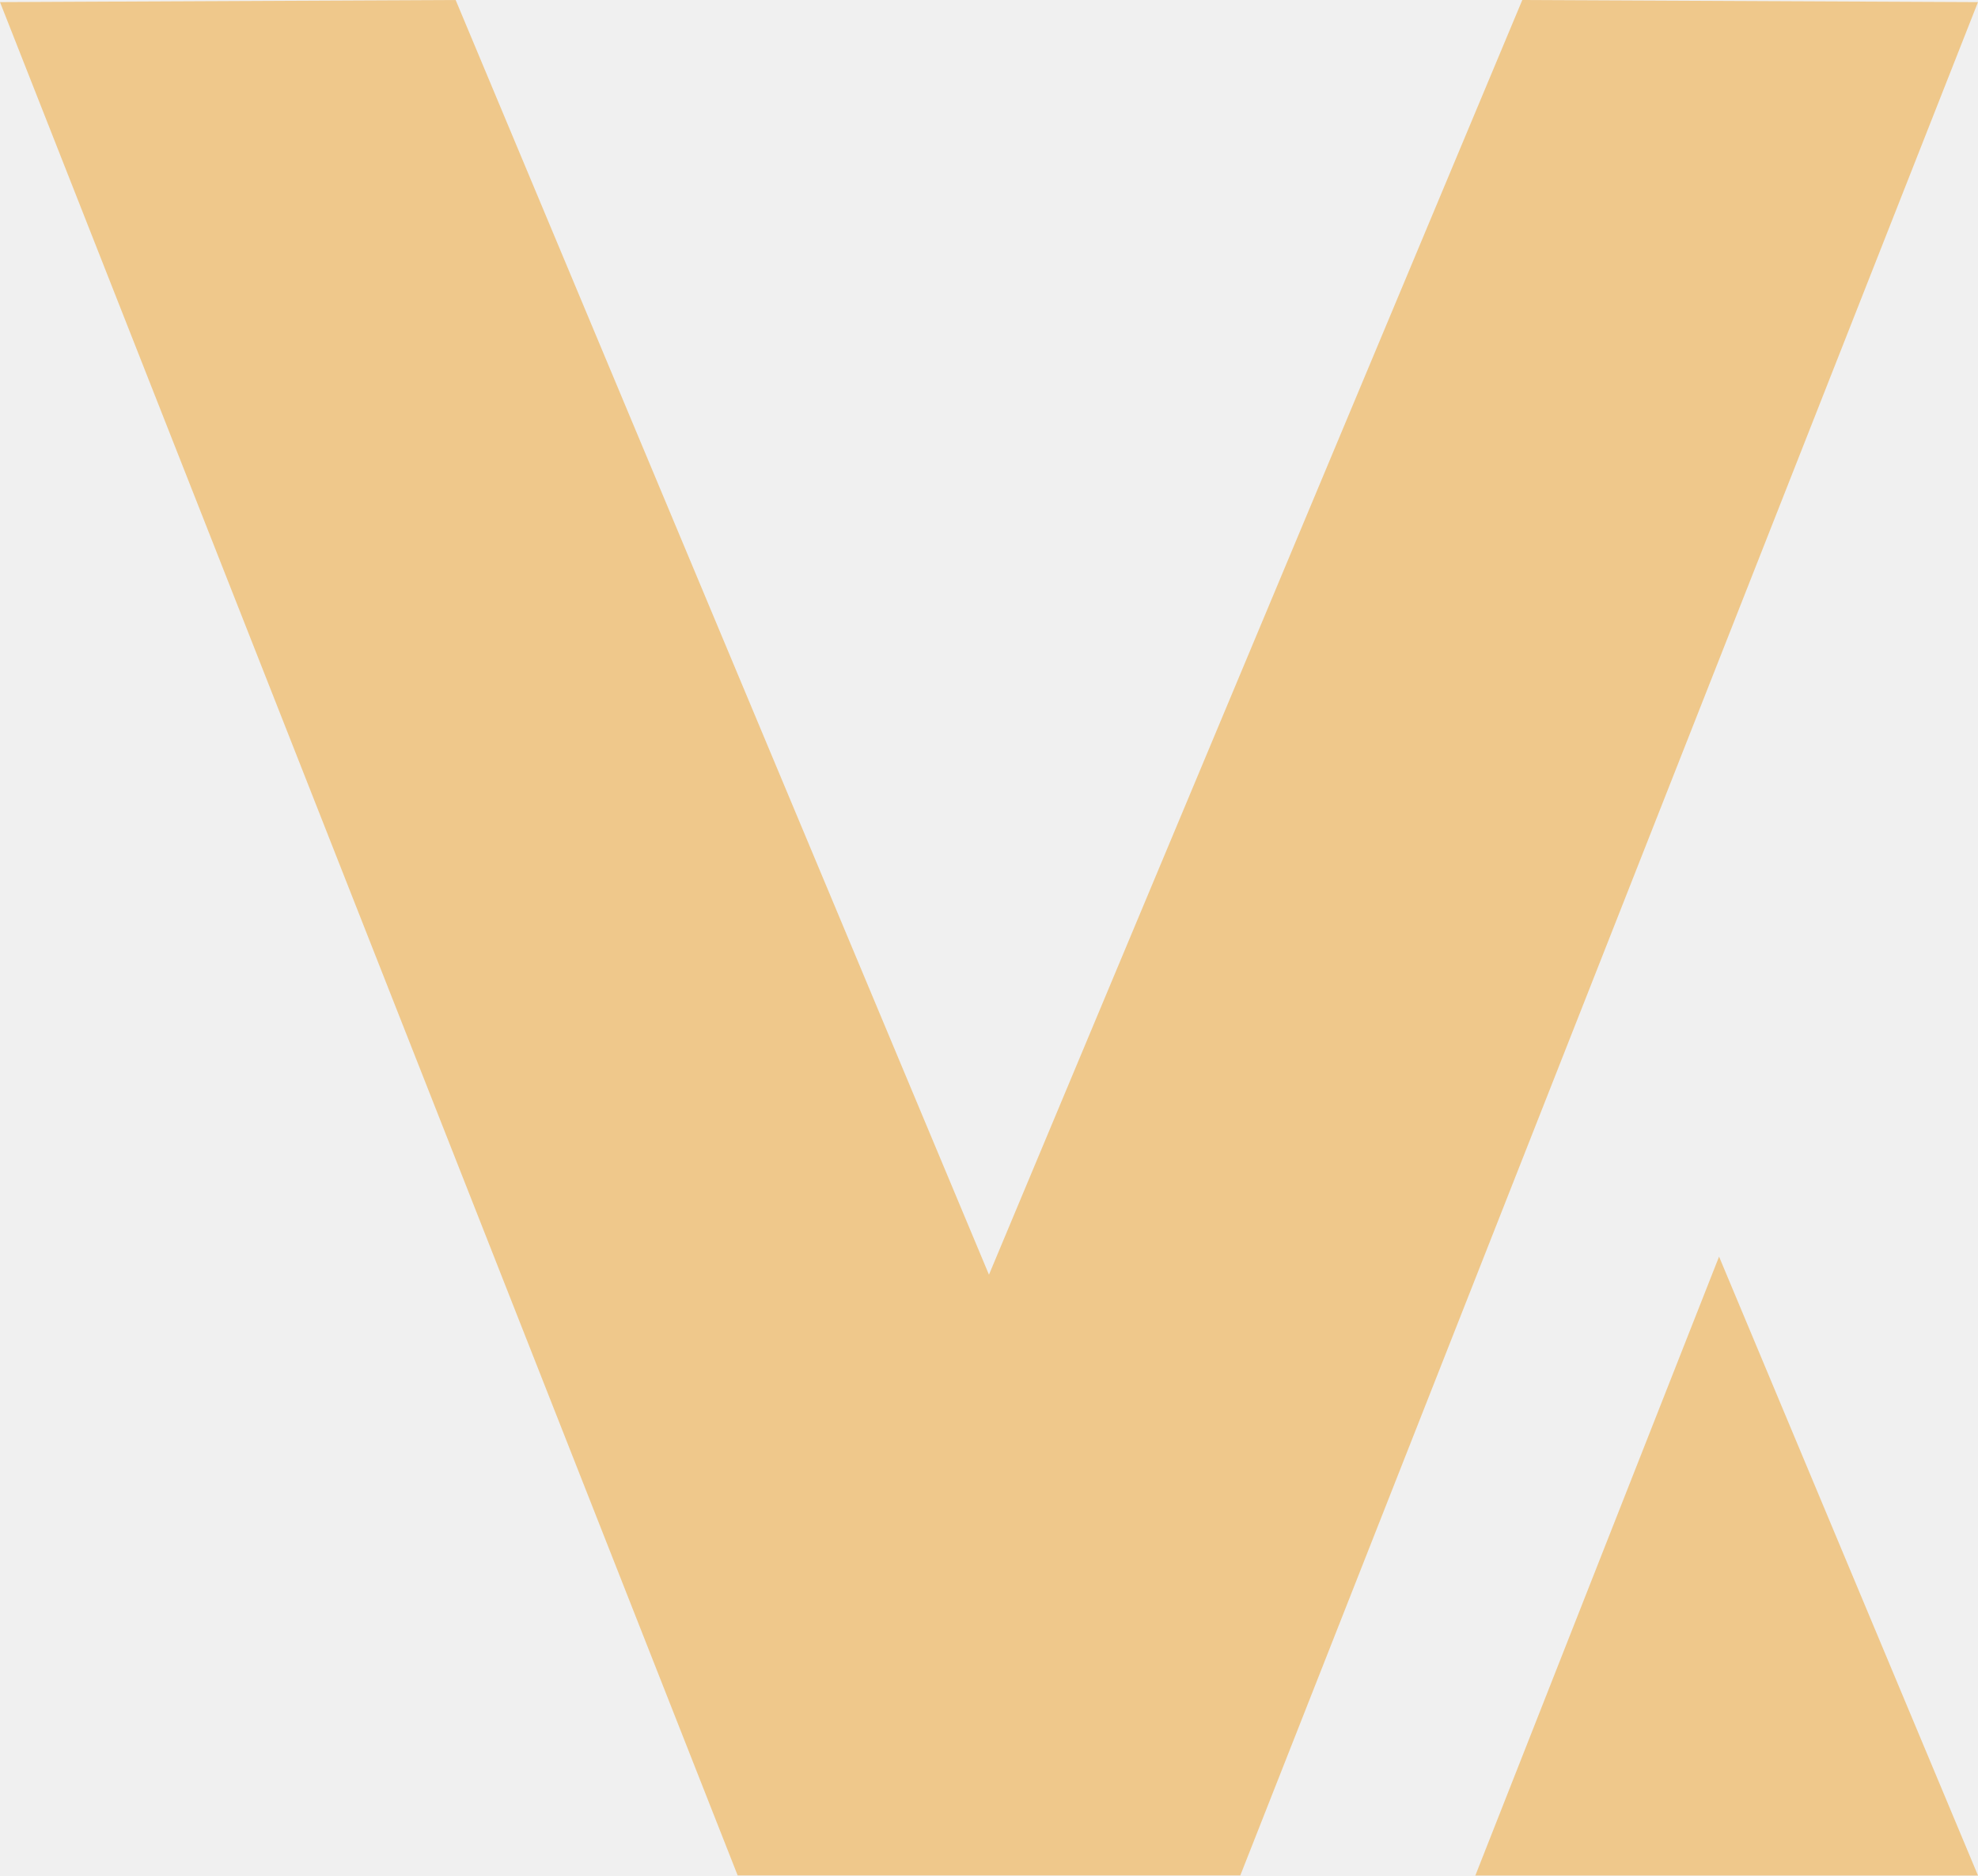
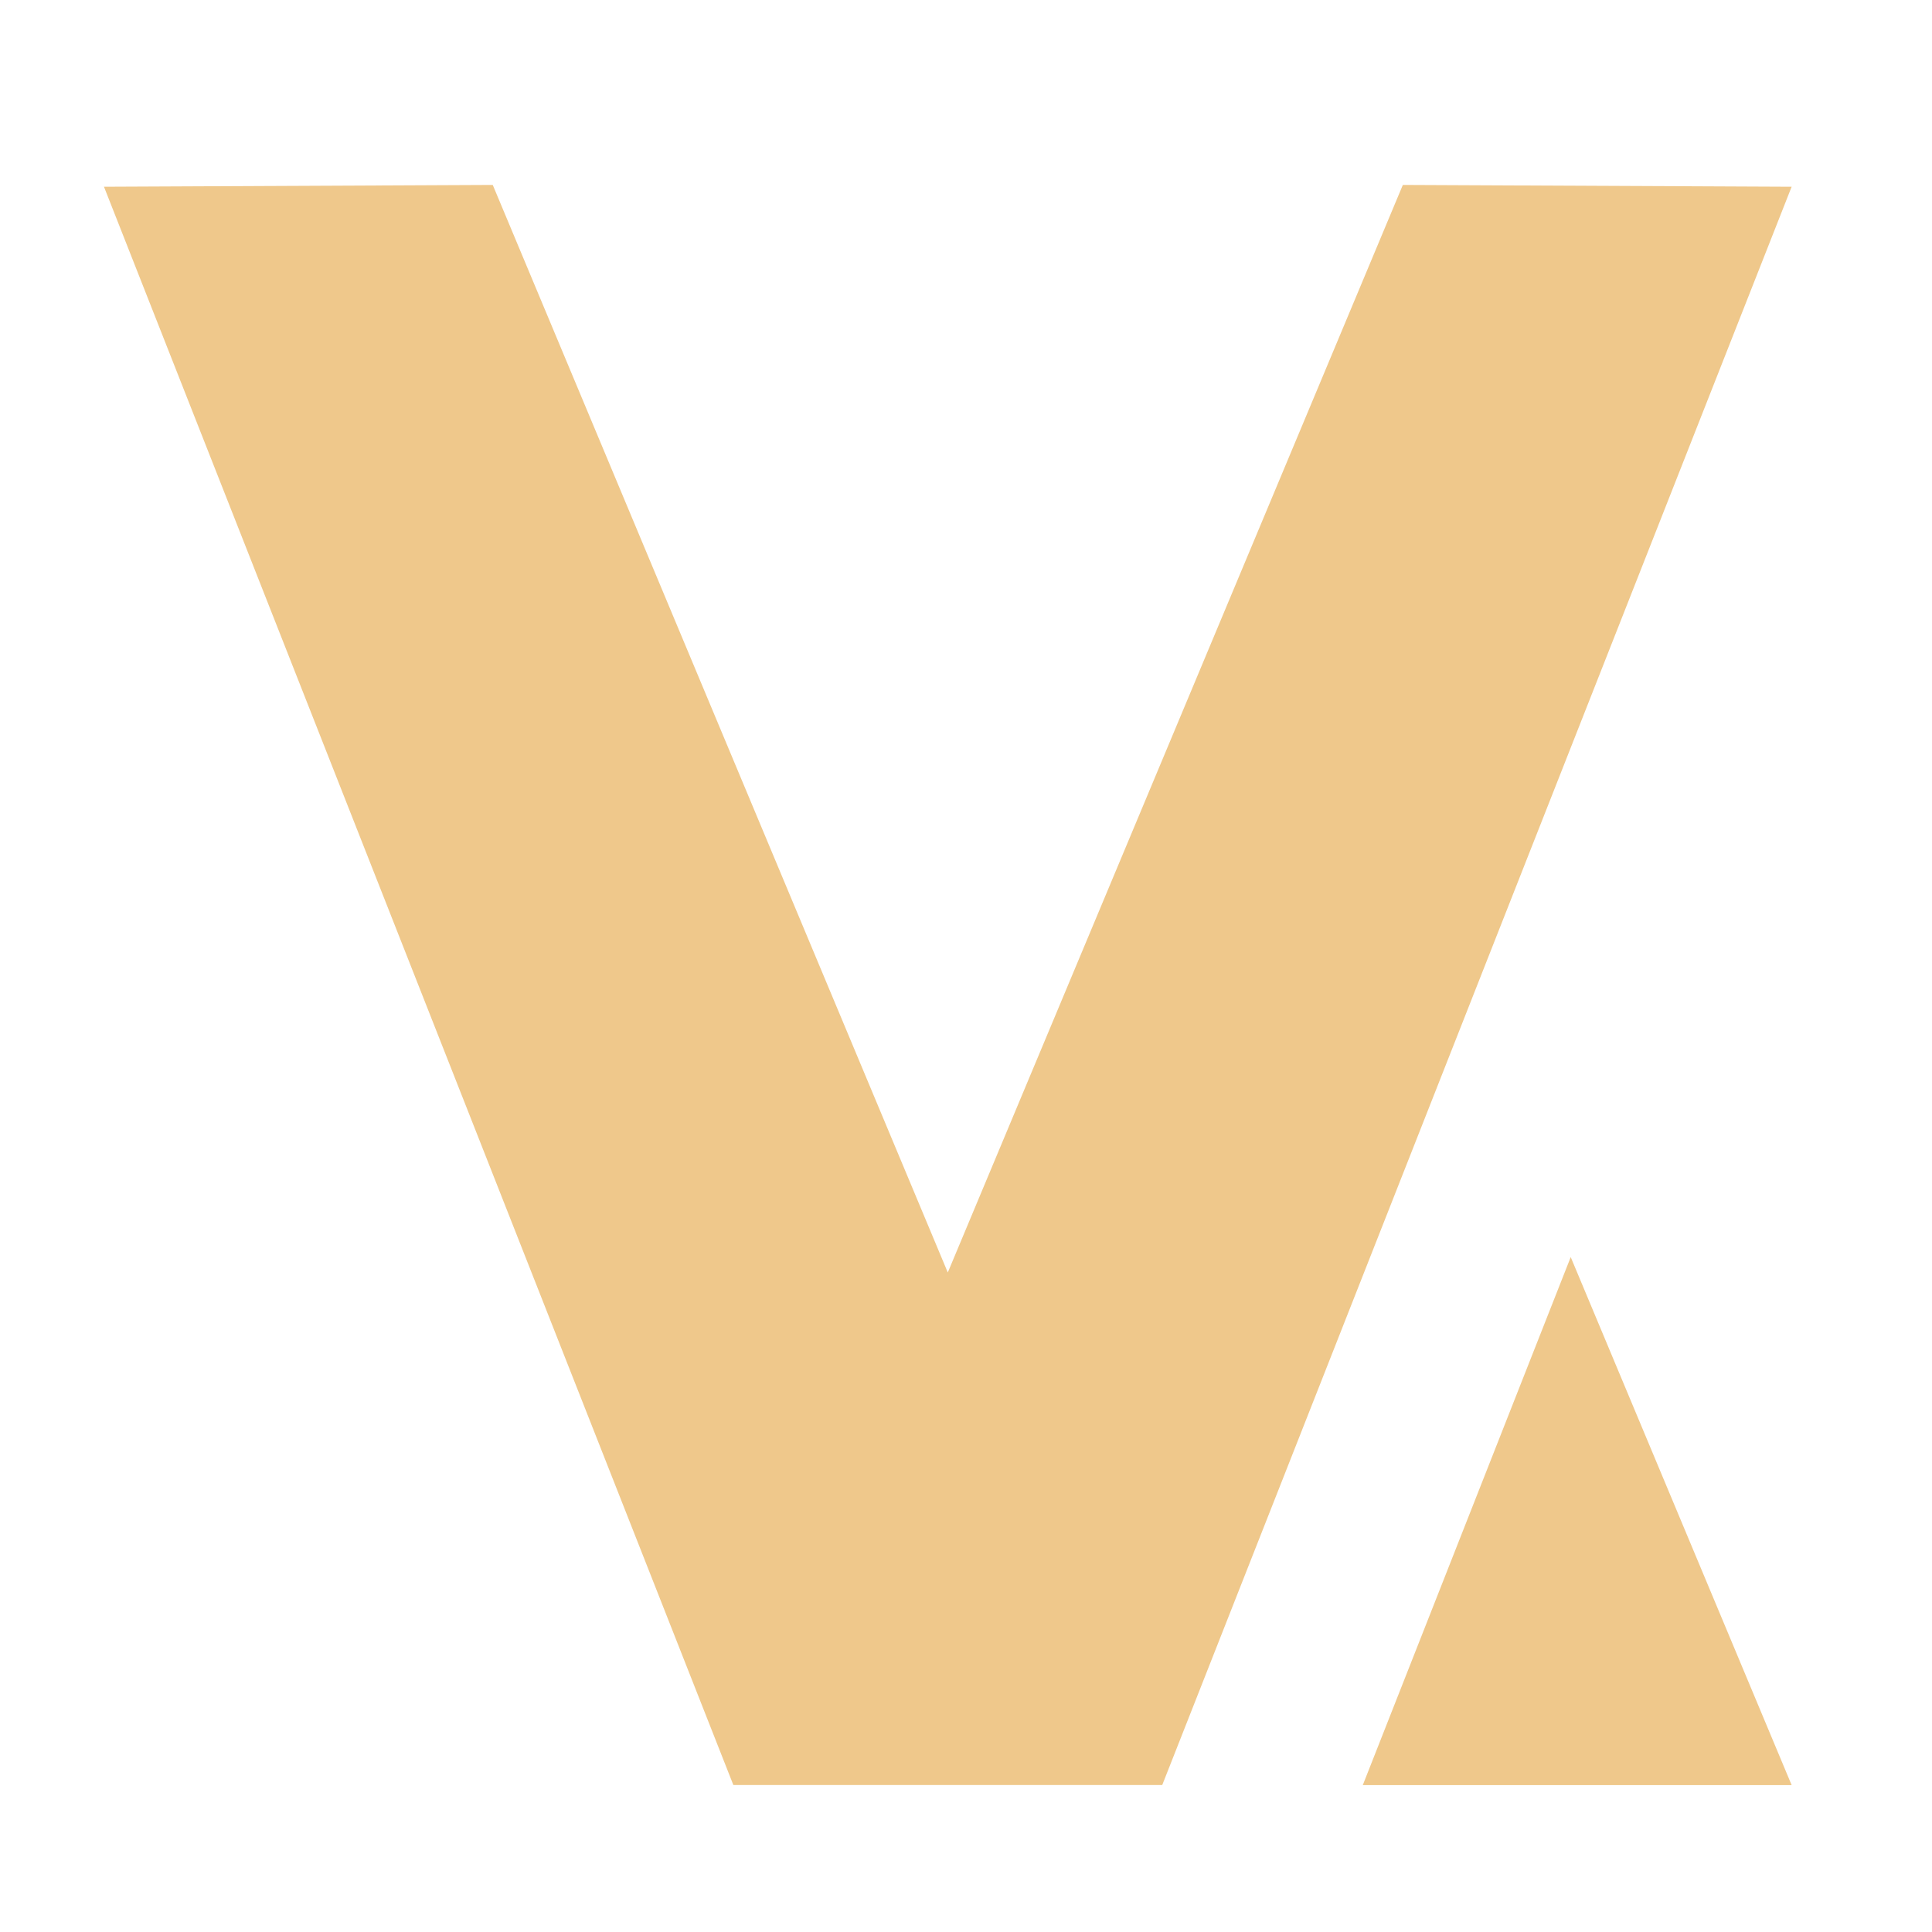
- <svg xmlns="http://www.w3.org/2000/svg" width="65.516mm" height="62.116mm" version="1.1" viewBox="0 0 65.516 62.116">
-   <style>
-     path { fill: #EFC88B; }
-   </style>
-   <g transform="translate(-25.536 -93.179)">
-     <text x="67.28" y="77.018" font-family="sans-serif" font-size="10.583px" letter-spacing="0px" stroke-width=".265" word-spacing="0px" style="line-height:1.25" xml:space="preserve">
-       <tspan x="67.28" y="86.382" stroke-width=".265" />
-     </text>
-     <a transform="translate(6.0476 2.2679)" />
-     <a transform="matrix(-1 0 0 1 99.58 2.3595)" />
-     <g>
-       <path d="m40.629 93.179c-5.031 0.023-10.062 0.047-15.093 0.07 8.144 20.682 16.289 41.364 24.433 62.046 5.55-1.7e-4 11.1-3.4e-4 16.649-5.1e-4 8.144-20.682 16.289-41.364 24.433-62.045-5.031-0.023-10.062-0.047-15.093-0.07-5.888 14.073-11.777 28.146-17.665 42.219-5.888-14.073-11.777-28.146-17.665-42.22z" />
-       <path d="m82.475 134.8c-2.691 6.833-5.381 13.666-8.072 20.498 5.55 1.8e-4 11.1 3.5e-4 16.649 5.3e-4 -2.859-6.833-5.718-13.666-8.577-20.499z" />
-     </g>
-     <a transform="matrix(-1 0 0 1 62.638 3.4941)" />
-     <a transform="translate(47.399 43.748)" />
+ <svg xmlns="http://www.w3.org/2000/svg" viewBox="0 0 150 150">
+   <rect width="150" height="150" fill="white" />
+   <g transform="translate(-43, -172) scale(2)">
+     <path d="M40.629 93.179c-5.031 0.023-10.062 0.047-15.093 0.07 8.144 20.682 16.289 41.364 24.433 62.046 5.55-0 11.1-0 16.649-0.001 8.144-20.682 16.289-41.364 24.433-62.045-5.031-0.023-10.062-0.047-15.093-0.07-5.888 14.073-11.777 28.146-17.665 42.219-5.888-14.073-11.777-28.146-17.665-42.22z" fill="#EFC88B" />
+     <path d="M82.475 134.8c-2.691 6.833-5.381 13.666-8.072 20.498 5.55 0 11.1 0 16.649 0.001-2.859-6.833-5.718-13.666-8.577-20.499z" fill="#EFC88B" />
  </g>
</svg>
